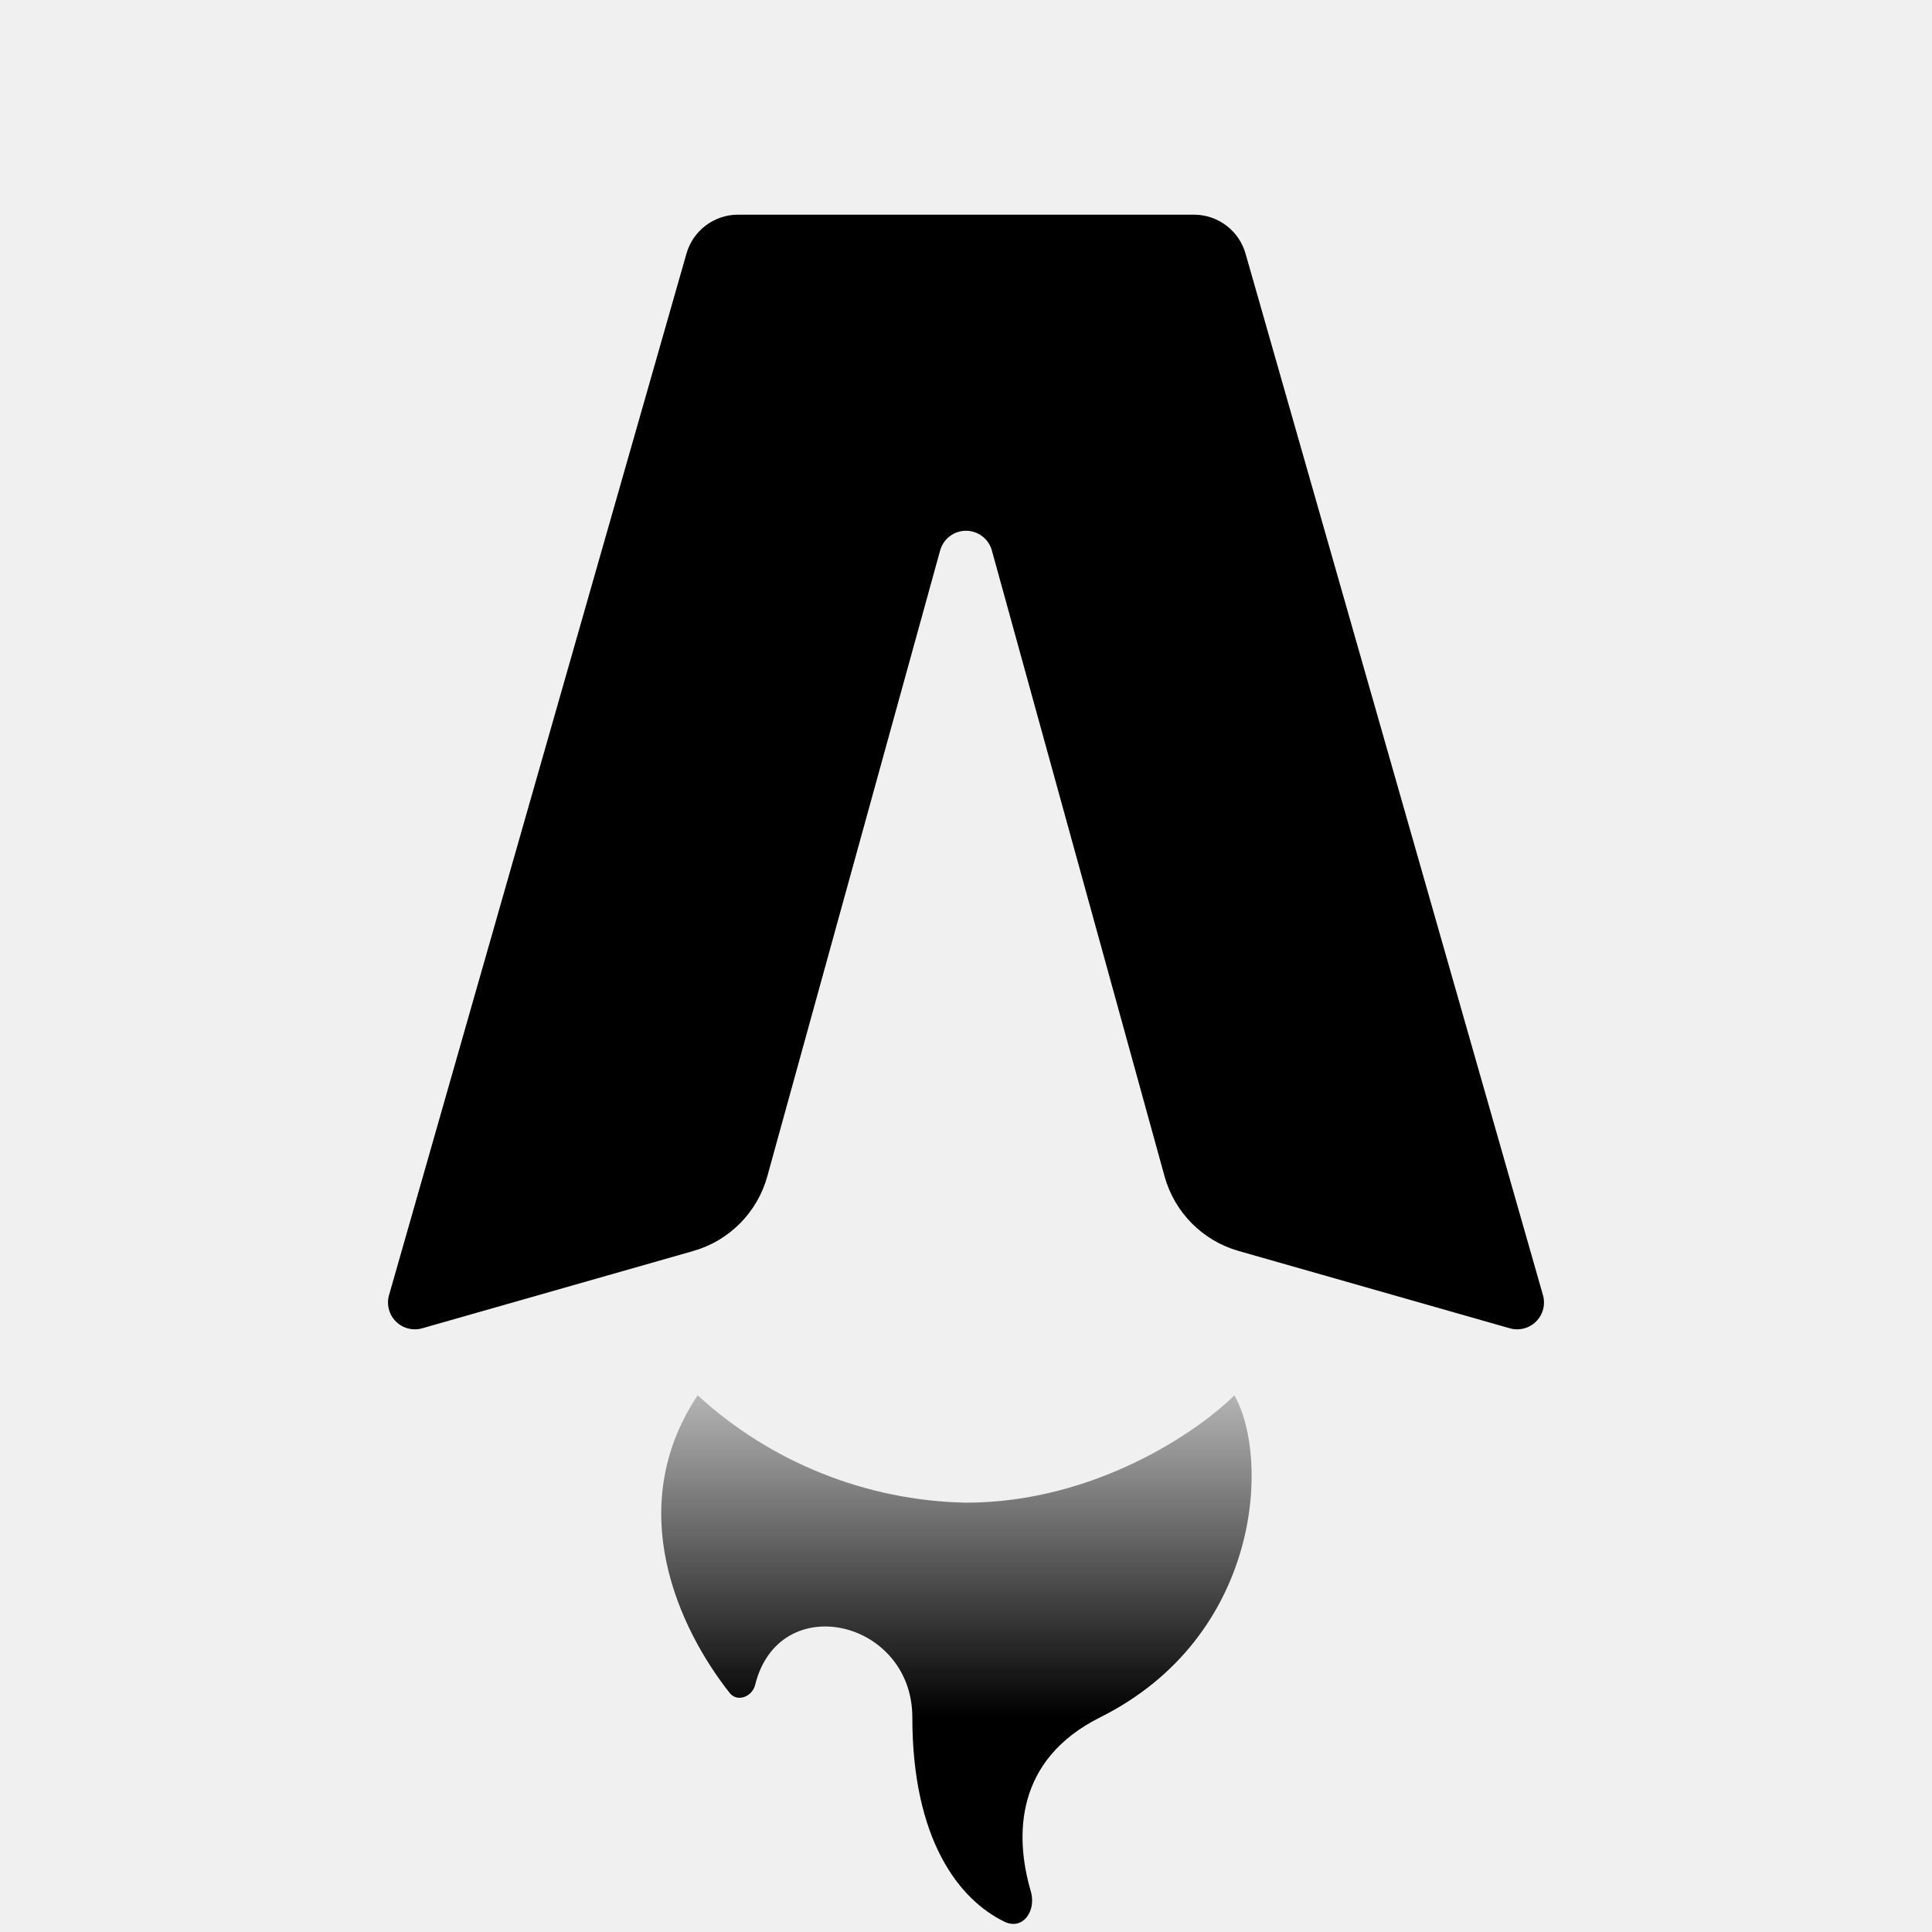
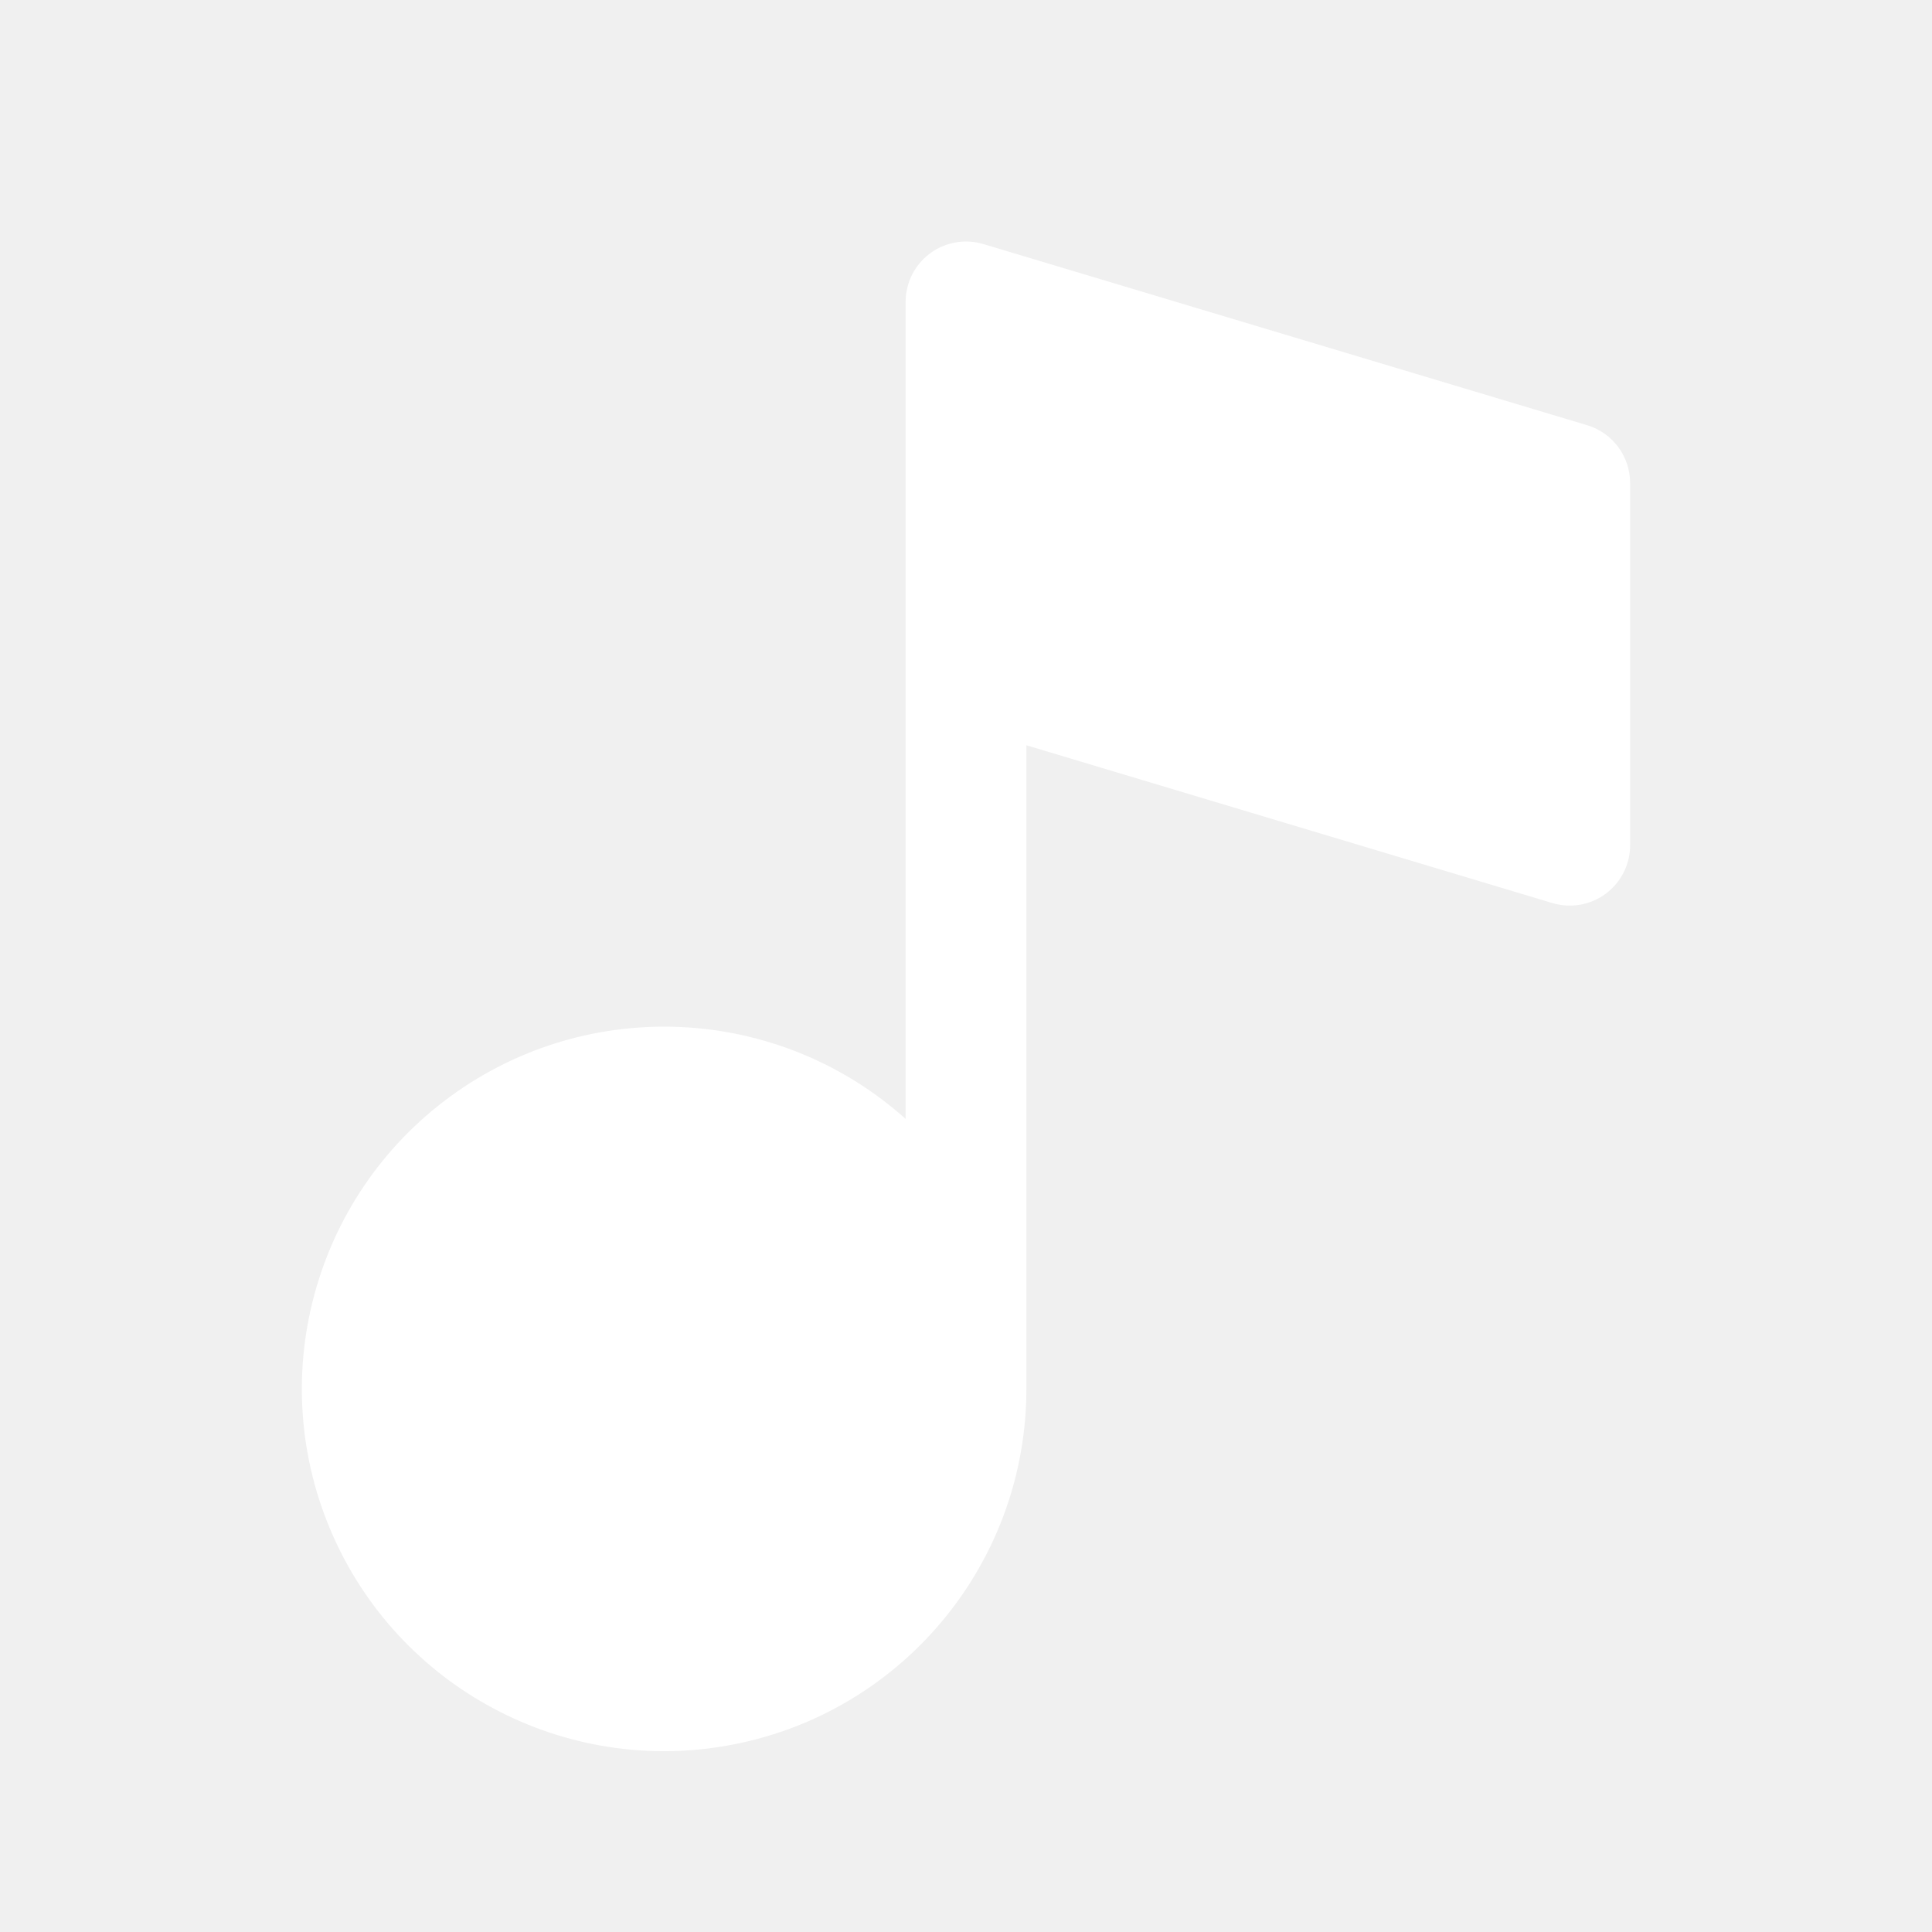
- <svg xmlns="http://www.w3.org/2000/svg" fill="none" viewBox="0 0 36 36">
-   <path fill="#000" d="M22.25 4h-8.5a1 1 0 0 0-.96.73l-5.54 19.4a.5.5 0 0 0 .62.62l5.05-1.44a2 2 0 0 0 1.38-1.4l3.22-11.66a.5.5 0 0 1 .96 0l3.22 11.67a2 2 0 0 0 1.38 1.39l5.05 1.44a.5.5 0 0 0 .62-.62l-5.54-19.4a1 1 0 0 0-.96-.73Z" />
-   <path fill="url(#gradient)" d="M18 28a7.63 7.63 0 0 1-5-2c-1.4 2.1-.35 4.35.6 5.55.14.17.41.07.47-.15.44-1.8 2.93-1.22 2.93.6 0 2.28.87 3.4 1.72 3.81.34.16.59-.2.49-.56-.31-1.05-.29-2.46 1.29-3.25 3-1.5 3.17-4.83 2.5-6-.67.67-2.6 2-5 2Z" />
-   <defs>
-     <linearGradient id="gradient" x1="16" x2="16" y1="32" y2="24" gradientUnits="userSpaceOnUse">
-       <stop stop-color="#000" />
-       <stop offset="1" stop-color="#000" stop-opacity="0" />
-     </linearGradient>
-   </defs>
-   <style>
-     @media (prefers-color-scheme:dark){:root{filter:invert(100%)}}
-   </style>
+ <svg xmlns="http://www.w3.org/2000/svg" width="1em" height="1em" viewBox="0 0 256 256">
+   <path fill="#fff" d="m210.3 56.34l-80-24A8 8 0 0 0 120 40v108.26A48 48 0 1 0 136 184V98.75l69.7 20.91A8 8 0 0 0 216 112V64a8 8 0 0 0-5.7-7.66Z" />
</svg>
